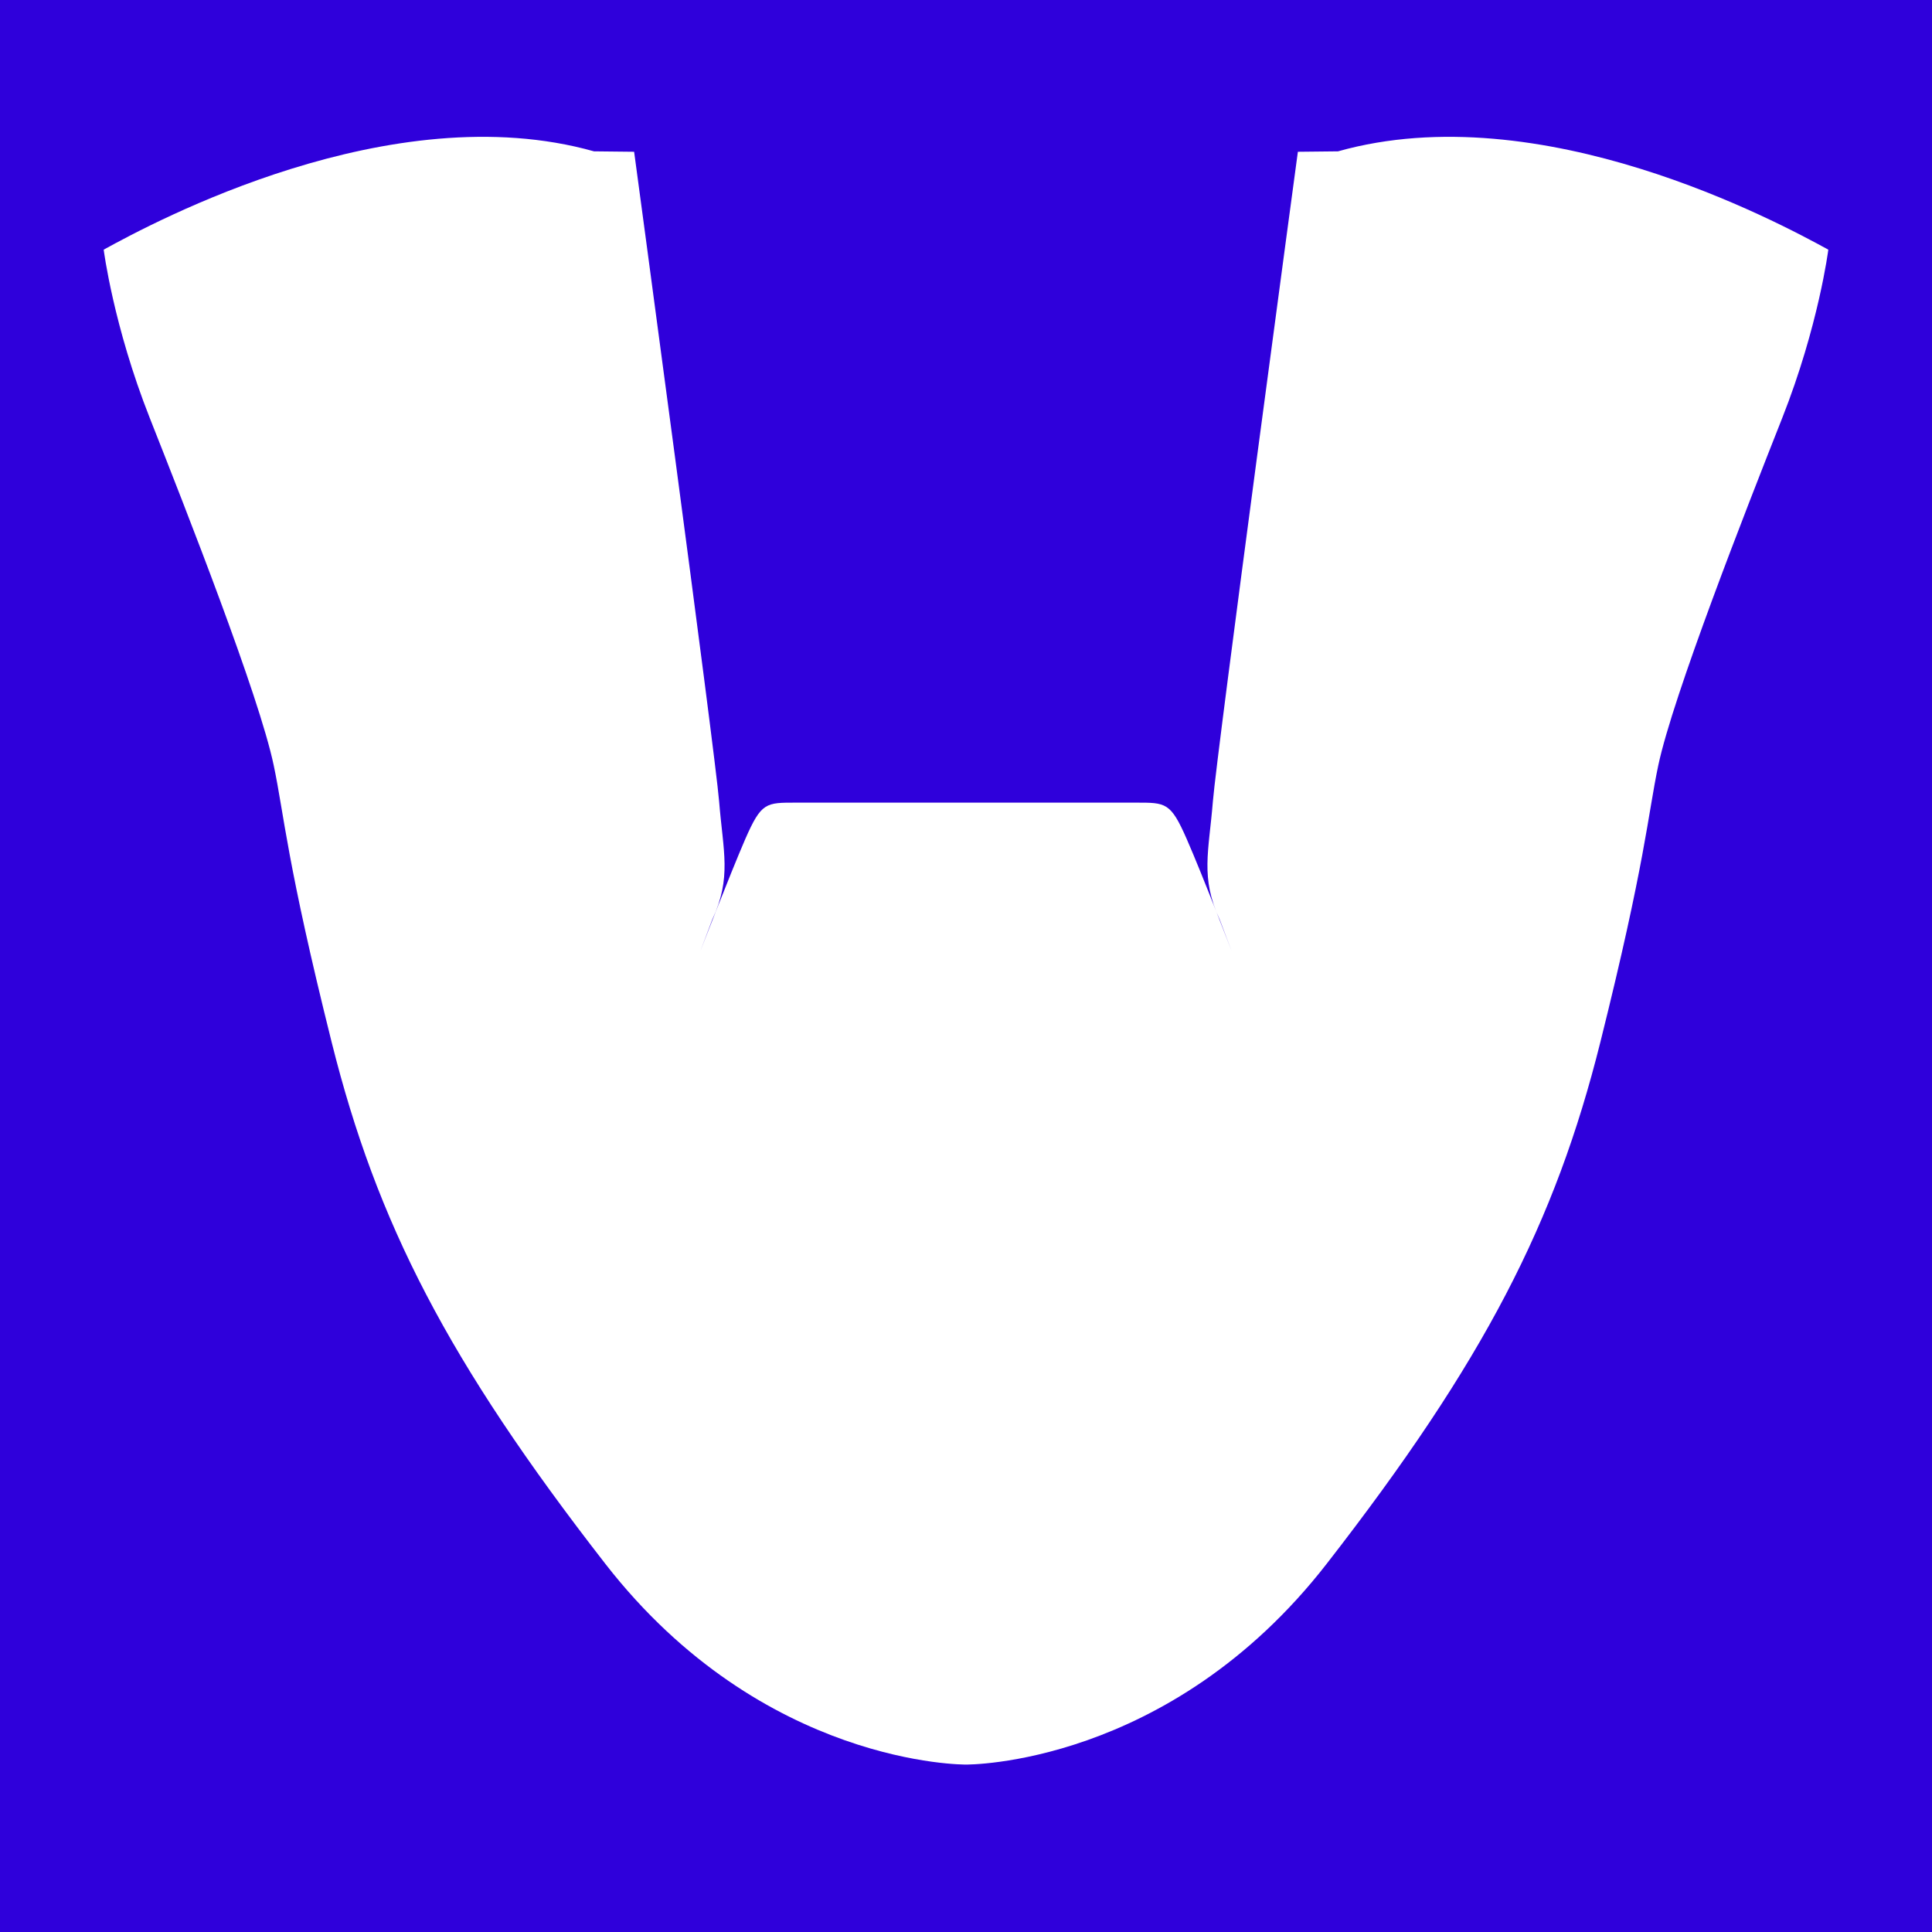
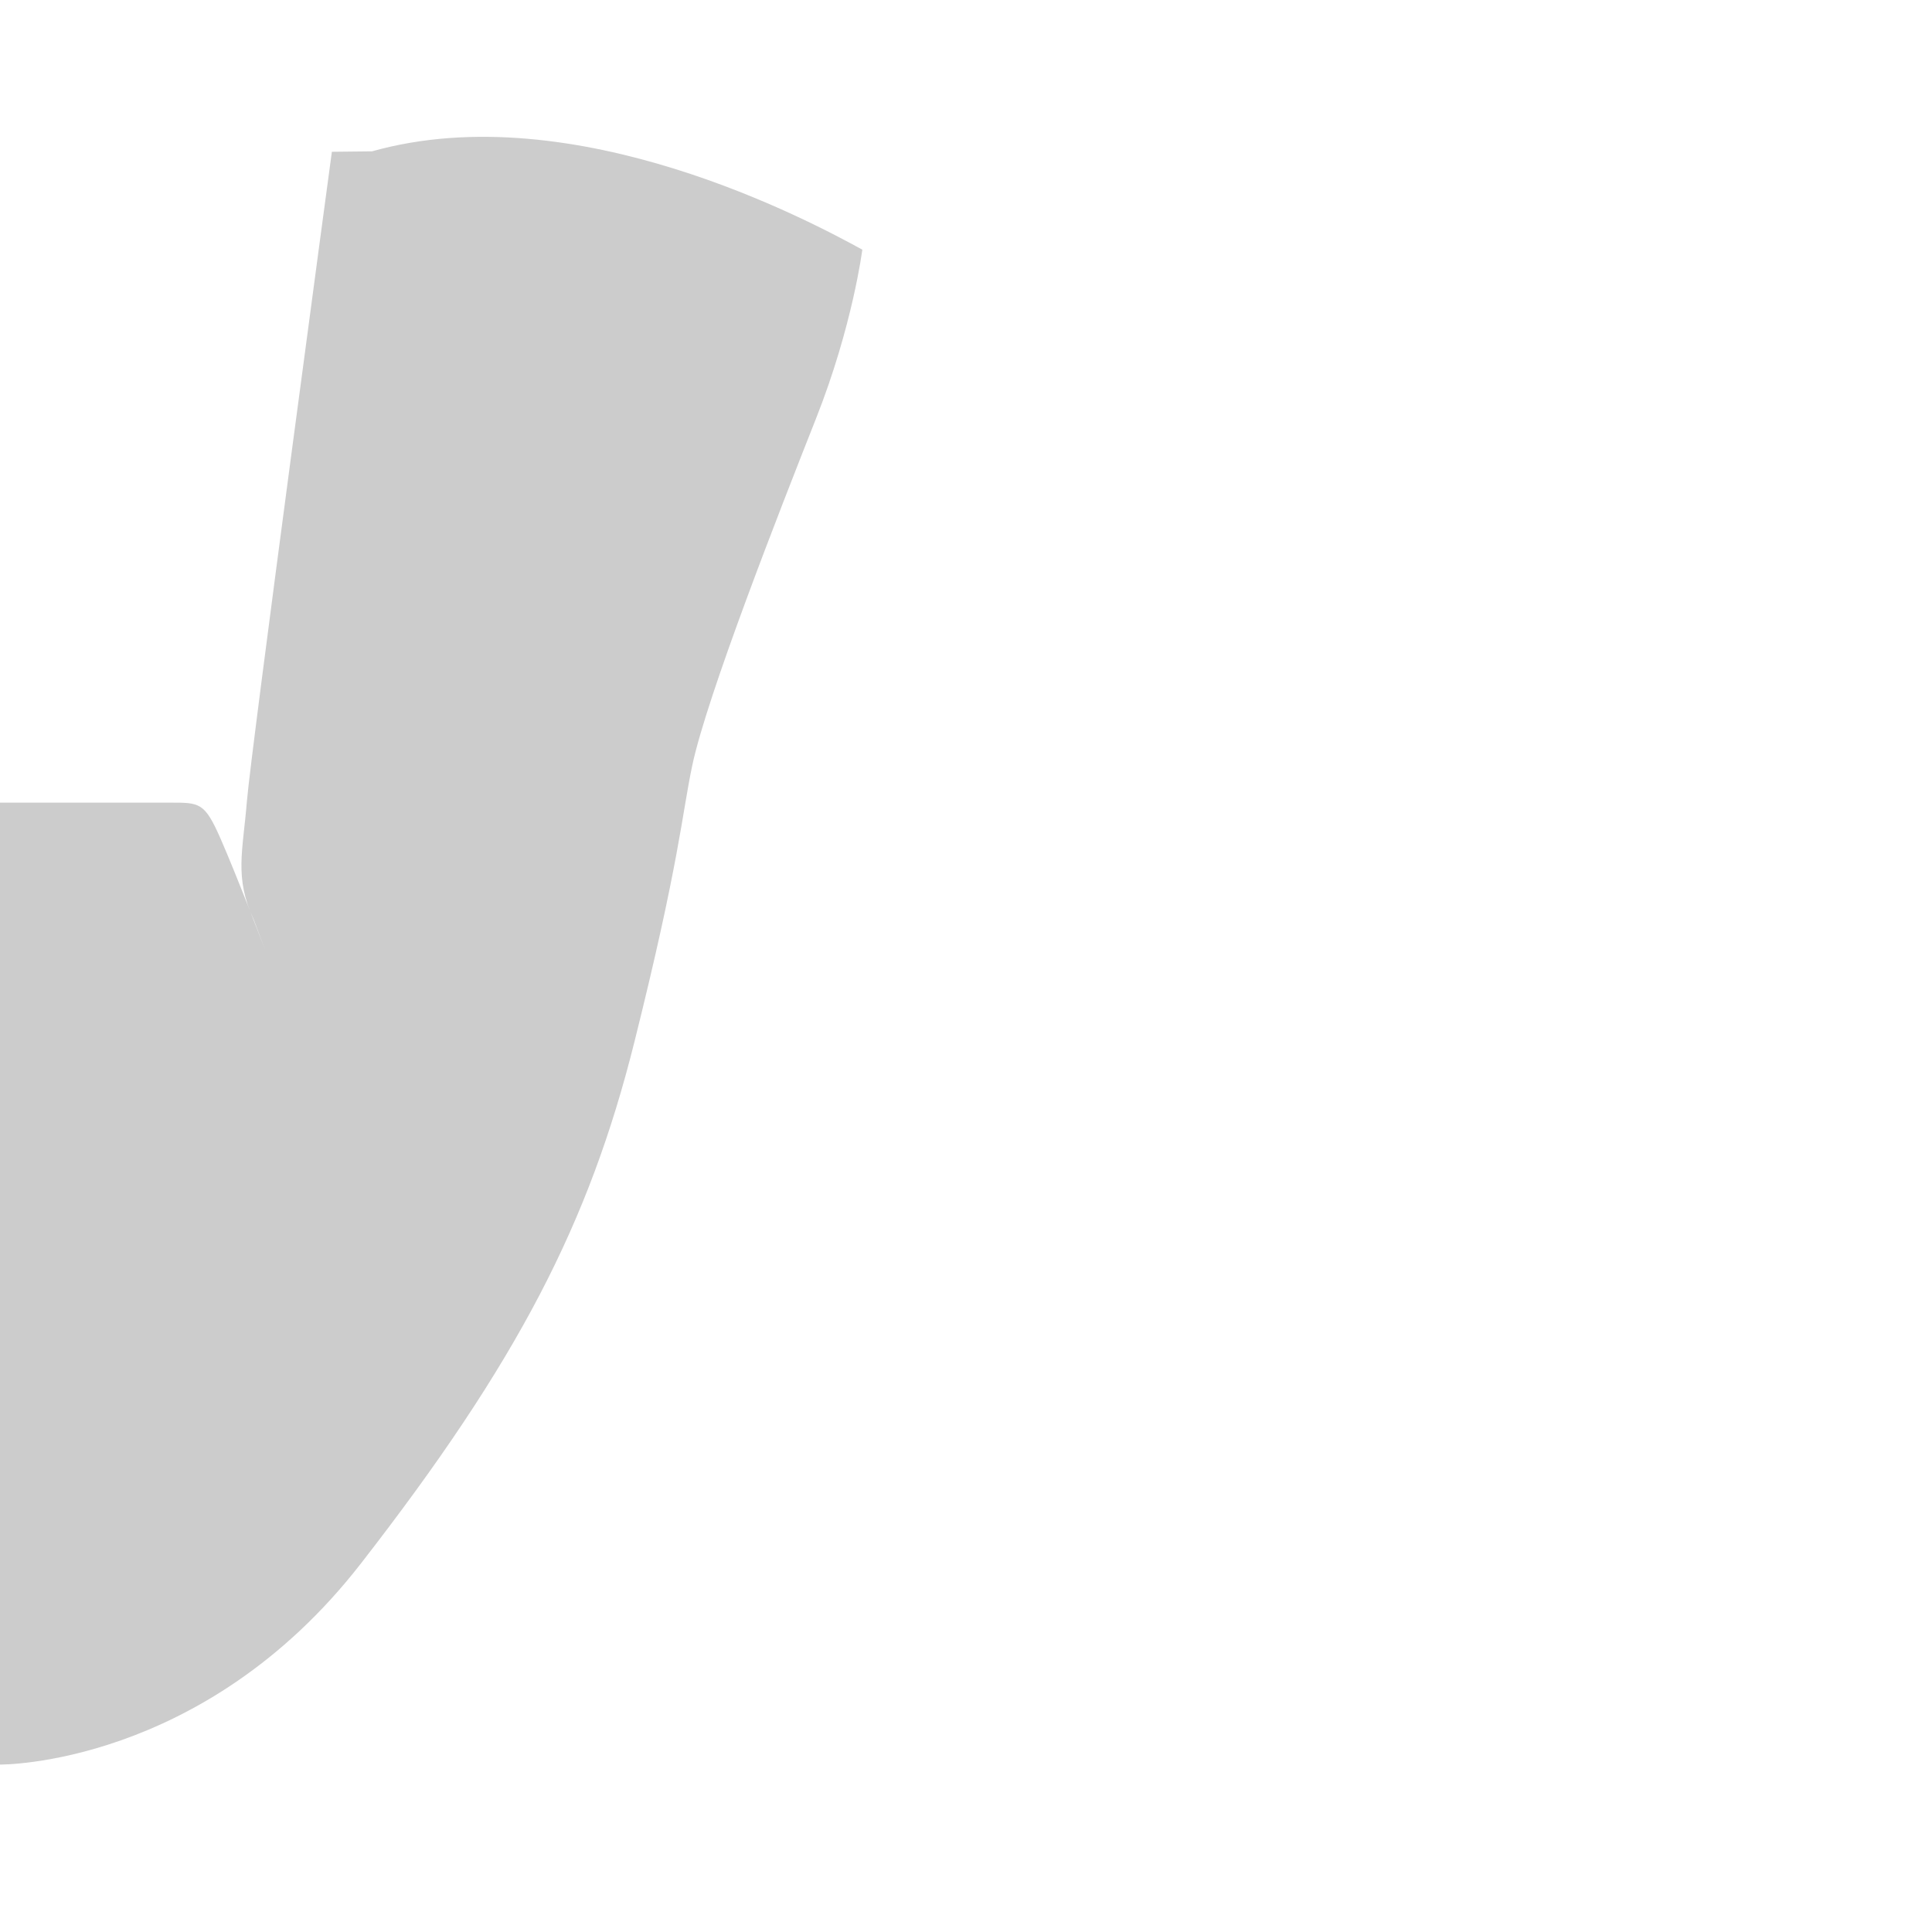
- <svg xmlns="http://www.w3.org/2000/svg" version="1.0" x="0px" y="0px" viewBox="0 0 900 900" style="enable-background:new 0 0 900 900;" xml:space="preserve">
-   <style type="text/css">
+ <svg xmlns="http://www.w3.org/2000/svg" version="1.0" x="0px" y="0px" viewBox="0 0 900 900" style="enable-background:new 0 0 900 900;" xml:space="preserve" id="svg4244">
+   <defs id="defs4259" />
+   <style type="text/css" id="style4246">
	.st0{clip-path:url(#SVGID_2_);}
	.st1{clip-path:url(#SVGID_6_);}
	.st2{fill:none;stroke:#FF0606;stroke-miterlimit:10;}
	.st3{fill:none;stroke:#2F00DB;stroke-miterlimit:10;}
	.st4{display:none;}
	.st5{display:inline;fill:none;stroke:#FF0606;stroke-miterlimit:10;}
	.st6{fill:none;stroke:#2F00DB;stroke-width:3;stroke-miterlimit:10;}
	.st7{fill:#2F00DB;}
	.st8{fill:url(#);stroke:url(#);stroke-miterlimit:10;}
	.st9{fill:none;}
	.st10{fill:none;stroke:#000000;stroke-width:2;stroke-linecap:round;stroke-miterlimit:10;}
	.st11{fill:none;stroke:#000000;stroke-linecap:round;stroke-miterlimit:10;}
</style>
-   <g id="Layer_1">
- </g>
-   <g id="outer_1">
- </g>
-   <g id="outer_2">
- </g>
-   <g id="foldline" class="st4">
- </g>
-   <g id="inline">
- </g>
-   <g id="outline">
-     <path class="st7" d="M0,0v900h900V0H0z M830.2,194.8c-17,43-50.8,129.2-57.7,161.7c-4.9,23.2-6,45-27,129   c-21,84-54,148.5-127.5,243S450,822,450,822s-94.5,1-168-93.5s-106.5-159-127.5-243s-22.1-105.8-27-129   c-6.8-32.5-40.7-118.7-57.7-161.7s-21.5-78.5-21.5-78.5c23.3-12.8,133.8-72.4,228.4-45.8l18.7,0.2c0,0,37.7,279.2,39.6,302.7   c1.9,23.5,5.9,35.4-3.2,55l-5.6,14.8c0,0,13.6-35.3,21-52.4c7.5-17.1,9.6-16.9,23.7-16.9H450h79.1c14,0,16.2-0.2,23.7,16.9   c7.5,17.1,21,52.4,21,52.4l-5.6-14.8c-9.1-19.7-5.1-31.5-3.2-55c1.9-23.5,39.6-302.7,39.6-302.7l18.7-0.2   c94.6-26.6,205,33,228.4,45.8C851.7,116.3,847.2,151.8,830.2,194.8z" />
-   </g>
-   <g id="fill">
- </g>
+   <g id="Layer_1" />
+   <g id="outer_1" />
+   <g id="outer_2" />
+   <g id="foldline" class="st4" />
+   <g id="inline" />
+   <path style="fill:#cccccc" id="path4254" d="m 380.2,194.8 c -17,43 -50.8,129.2 -57.7,161.7 -4.9,23.2 -6,45 -27,129 -21,84 -54,148.5 -127.5,243 C 94.5,823 0,822 0,822 c 0,0 -94.5,1 -168,-93.5 -73.5,-94.5 -106.5,-159 -127.5,-243 -21,-84 -22.1,-105.8 -27,-129 -6.8,-32.5 -40.7,-118.7 -57.7,-161.7 -17,-43 -21.5,-78.5 -21.5,-78.5 23.3,-12.8 133.8,-72.4 228.4,-45.8 l 18.7,0.2 c 0,0 37.7,279.2 39.6,302.7 1.9,23.5 5.9,35.4 -3.2,55 l -5.6,14.8 c 0,0 13.6,-35.3 21,-52.4 7.5,-17.1 9.6,-16.9 23.7,-16.9 l 79.1,0 79.1,0 c 14,0 16.2,-0.2 23.7,16.9 7.5,17.1 21,52.4 21,52.4 l -5.6,-14.8 c -9.1,-19.7 -5.1,-31.5 -3.2,-55 1.9,-23.5 39.6,-302.7 39.6,-302.7 l 18.7,-0.2 c 94.6,-26.6 205,33 228.4,45.8 0,0 -4.5,35.5 -21.5,78.5 z" class="st7" />
+   <g id="fill" />
</svg>
